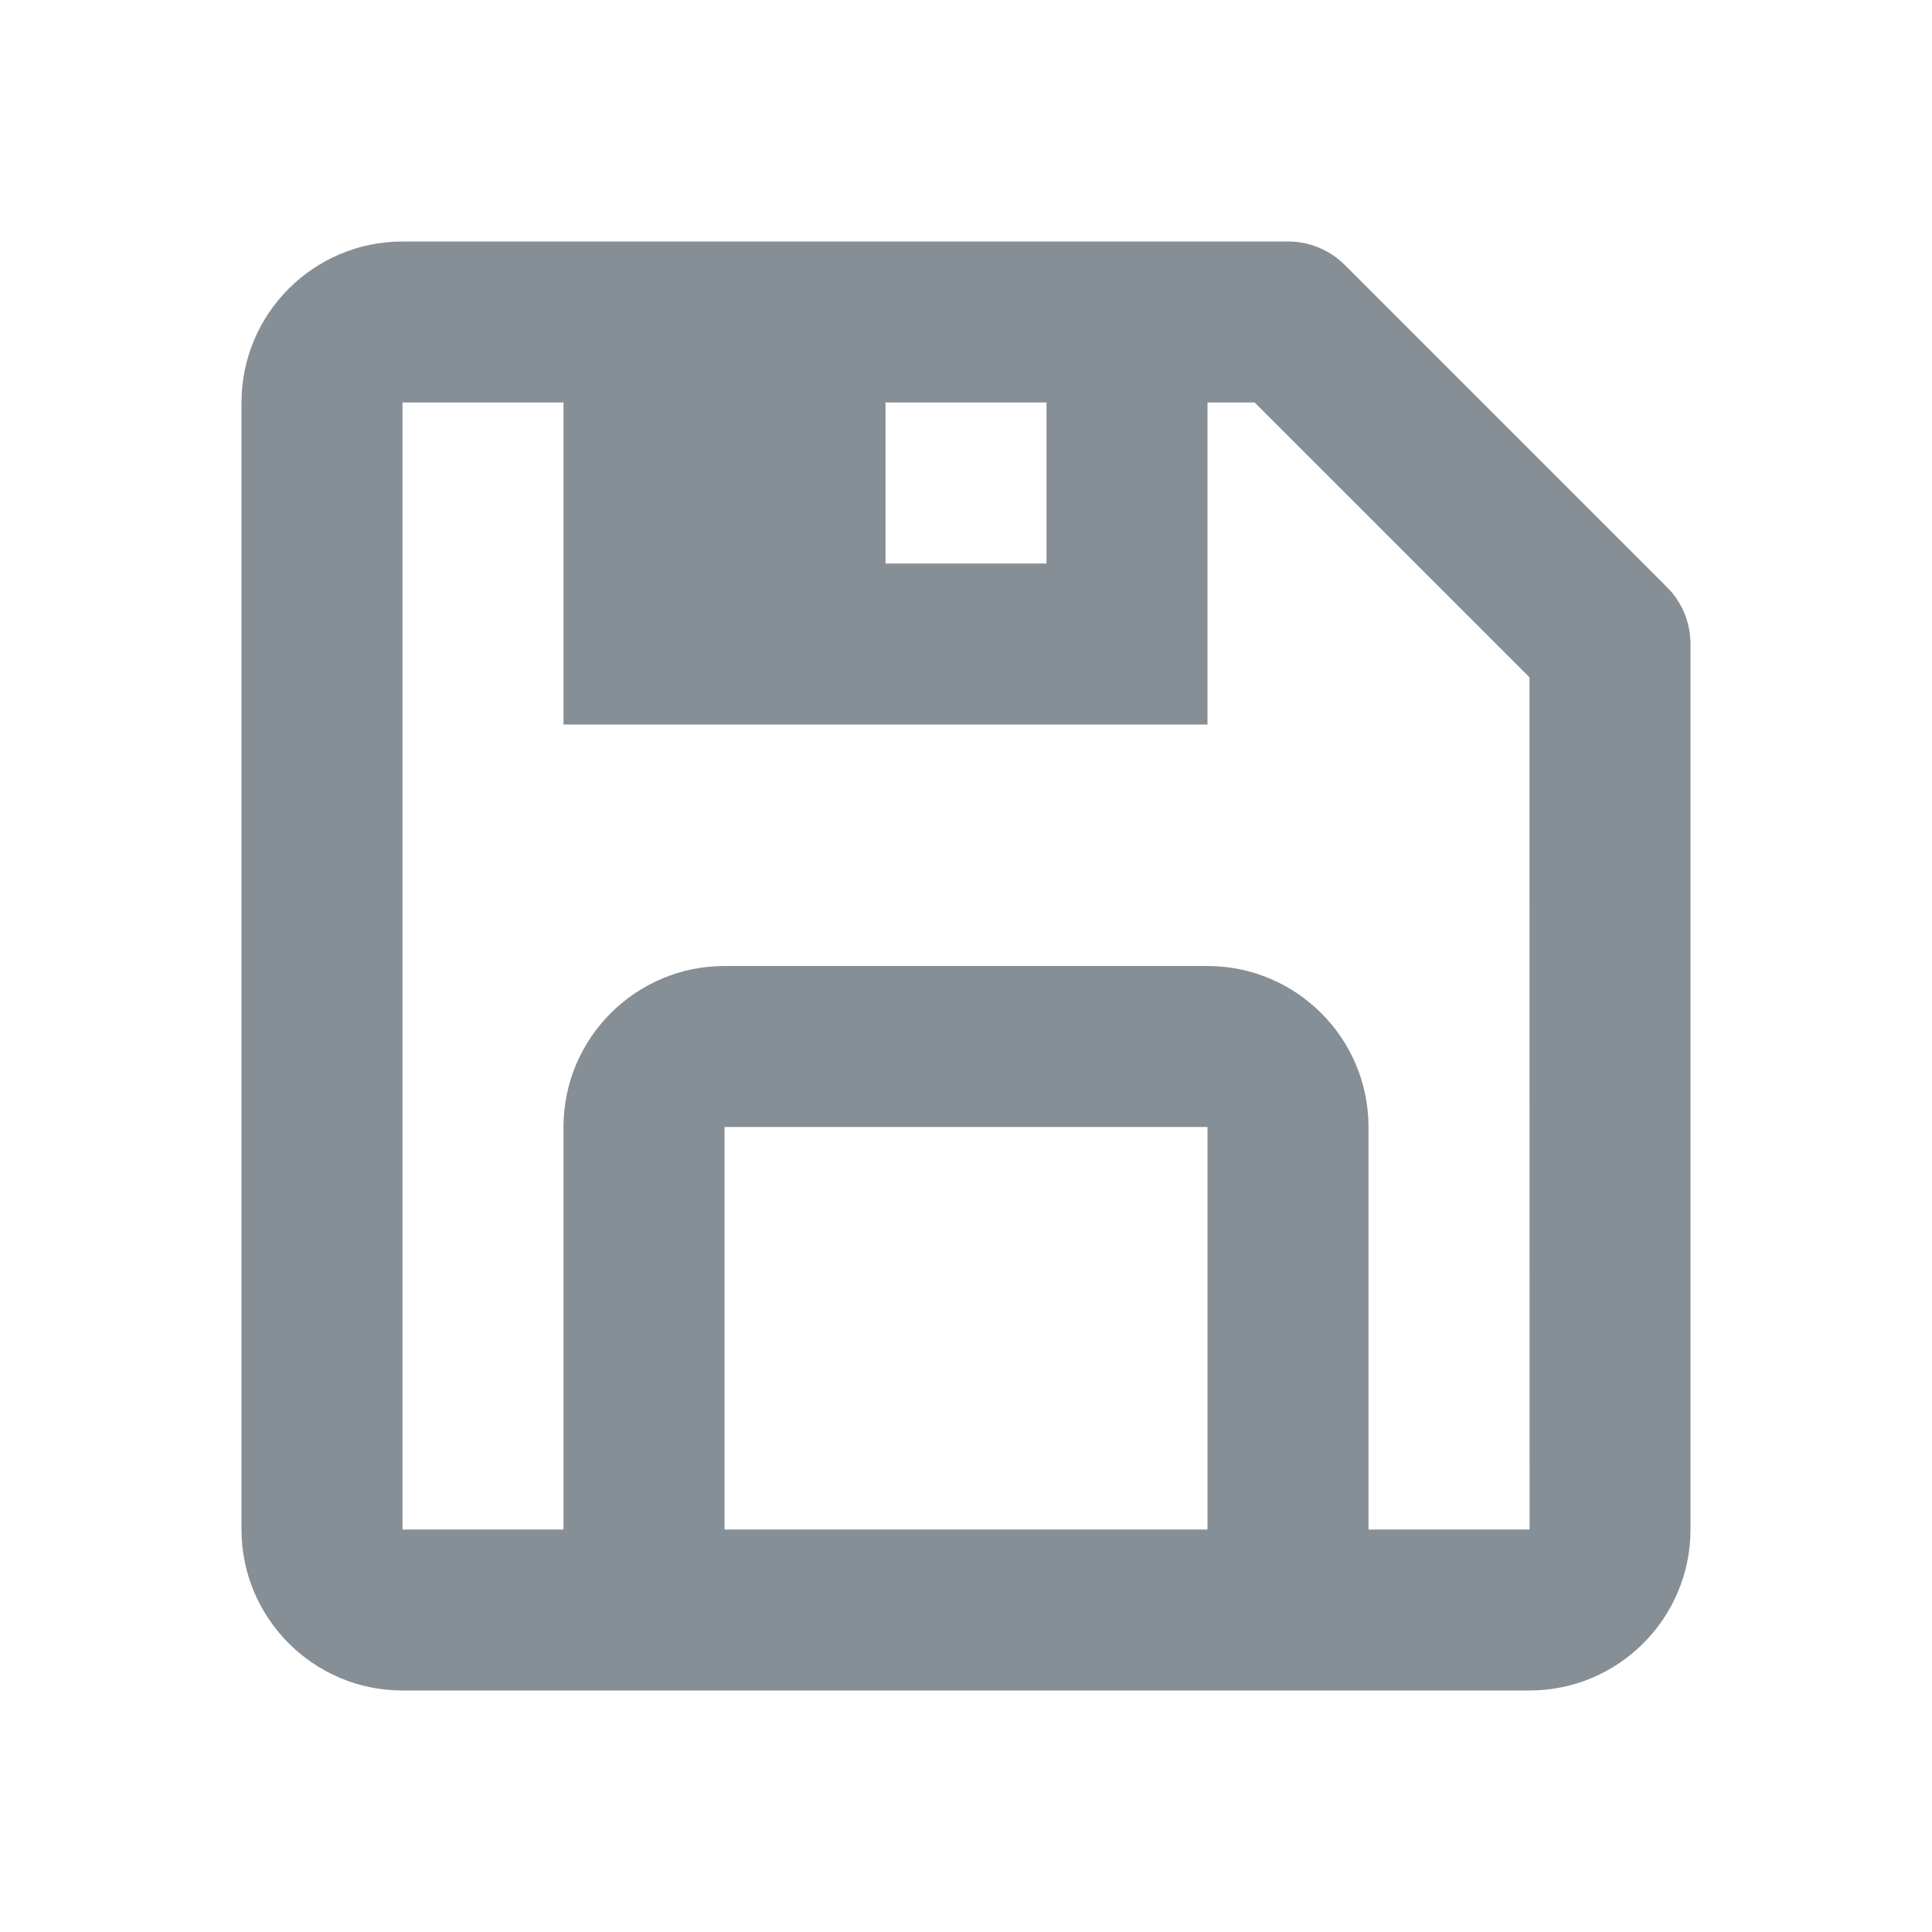
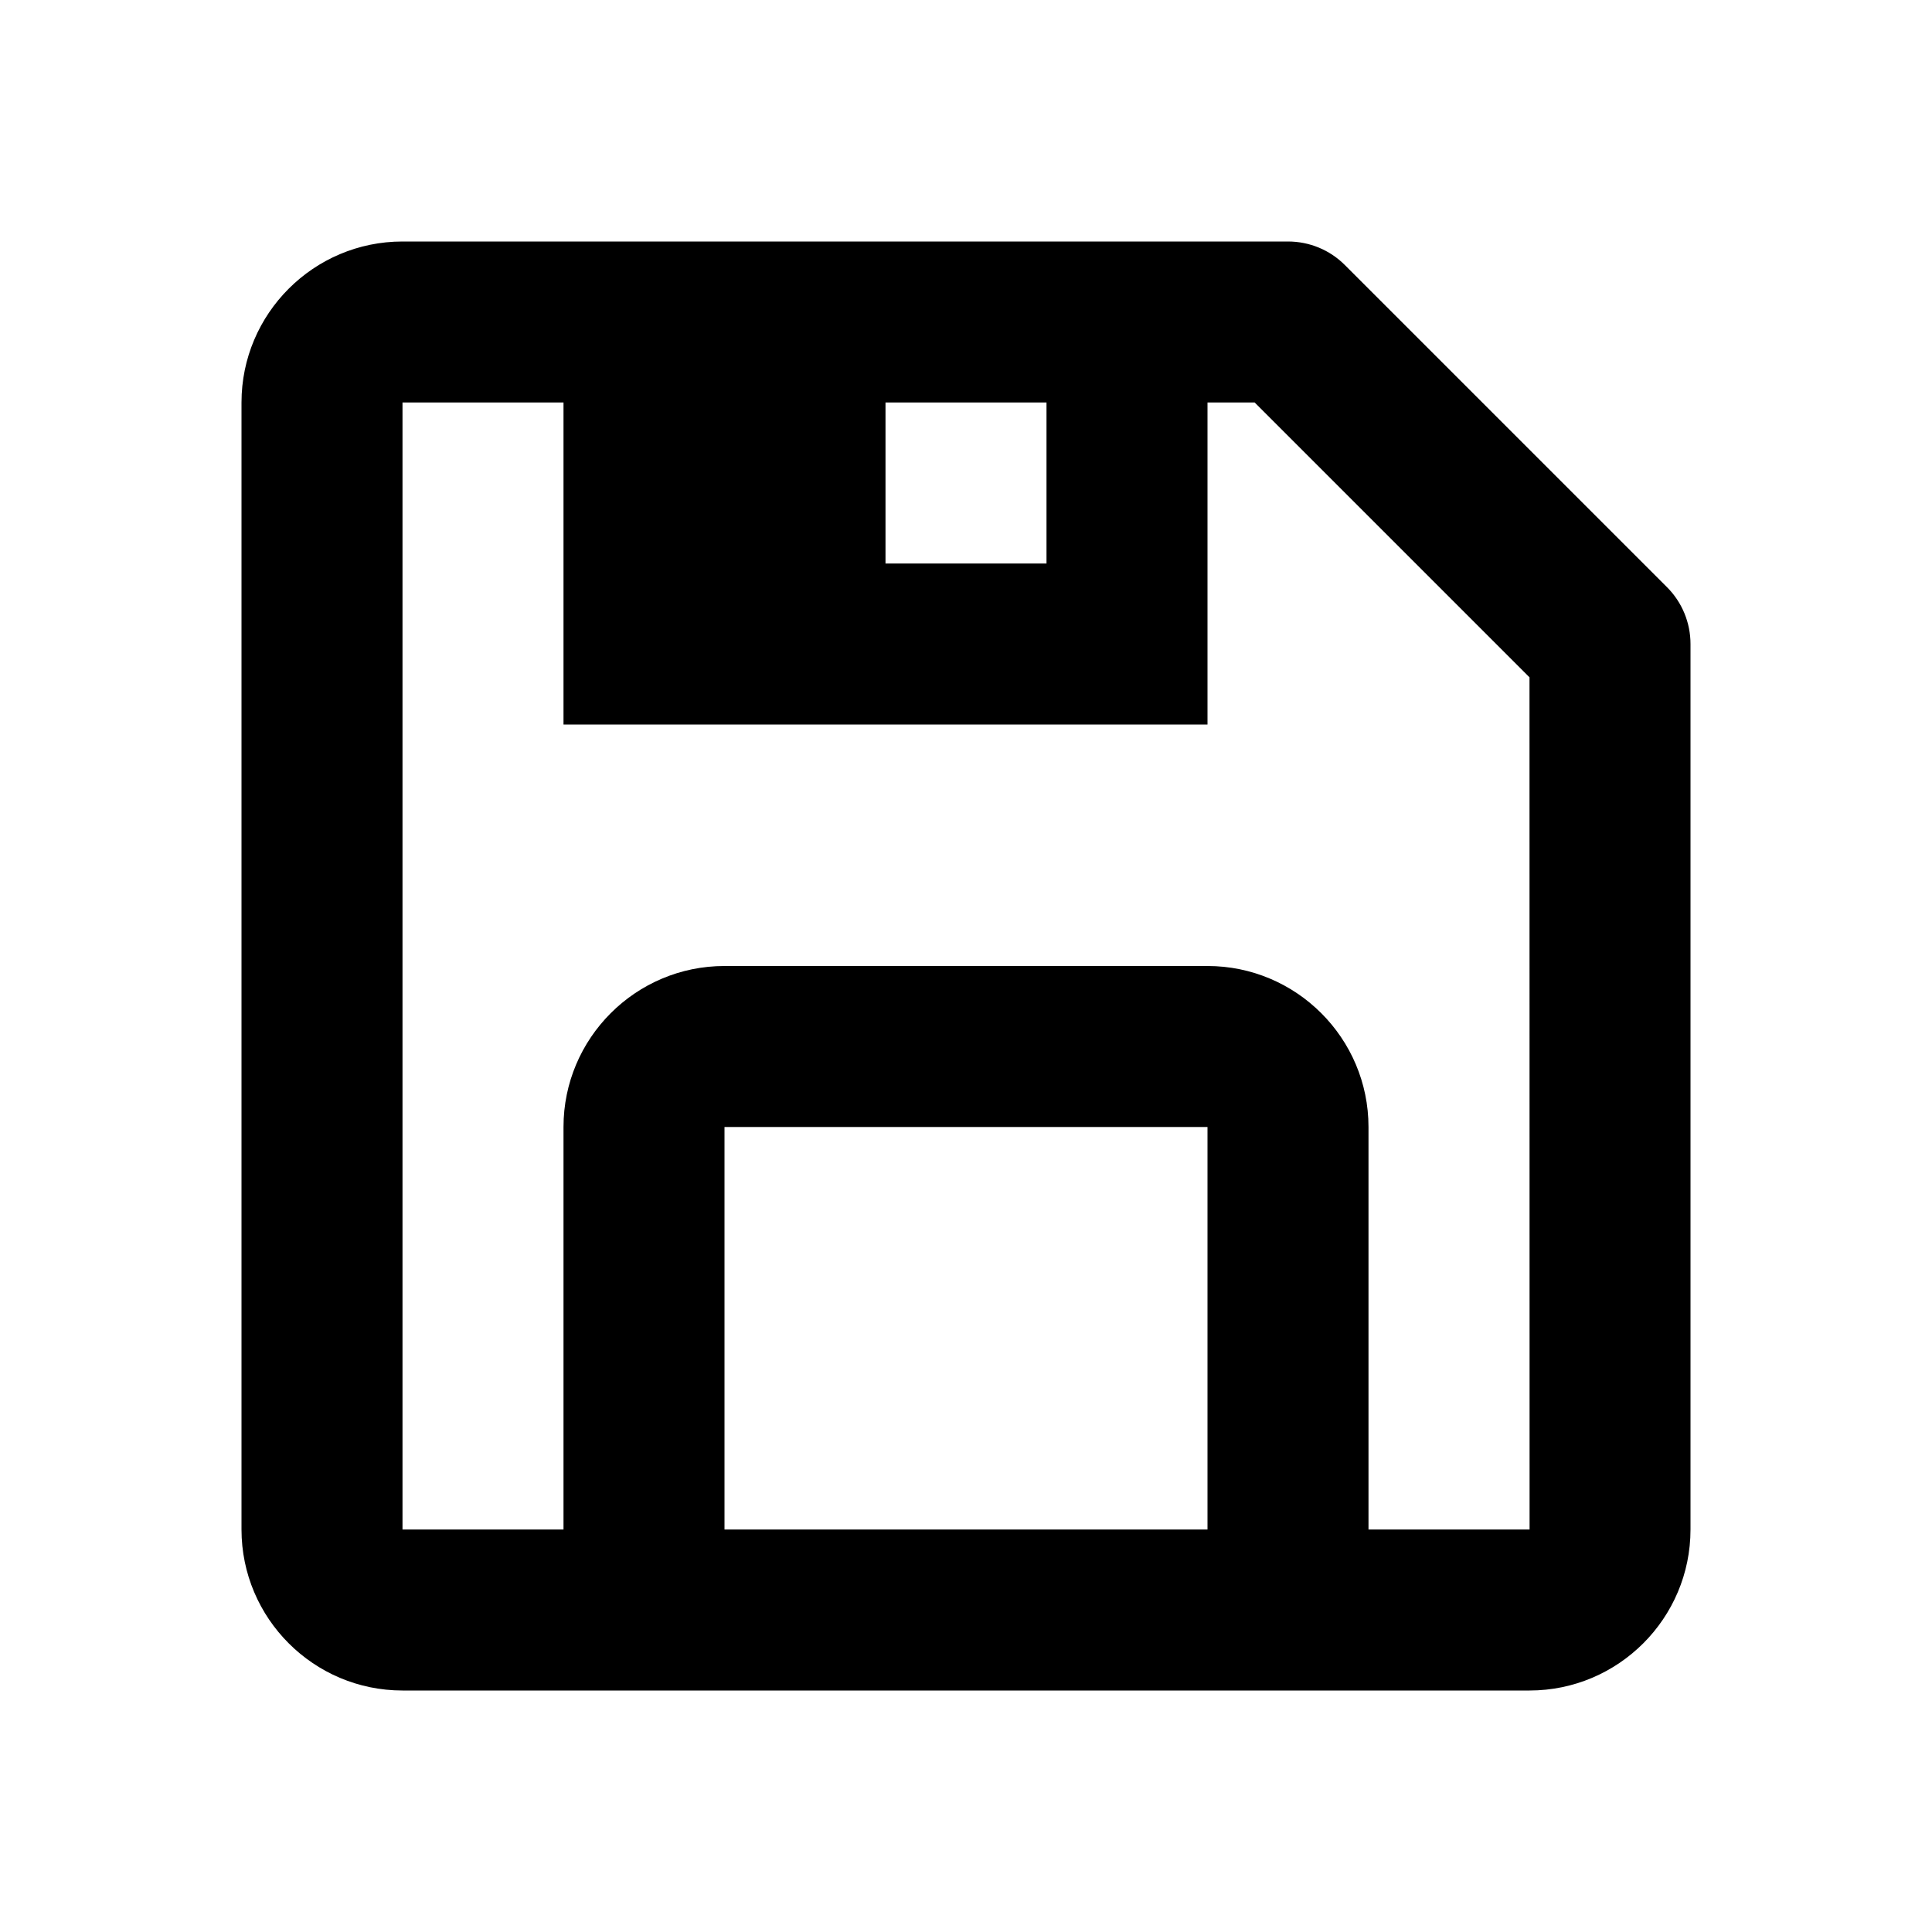
<svg xmlns="http://www.w3.org/2000/svg" width="24" height="24" viewBox="0 0 24 24" fill="none">
-   <path d="M5 21H19C20.103 21 21 20.103 21 19V8C21 7.735 20.895 7.48 20.707 7.293L16.707 3.293C16.52 3.105 16.266 3 16 3H5C3.897 3 3 3.897 3 5V19C3 20.103 3.897 21 5 21ZM15 19H9V14H15V19ZM13 7H11V5H13V7ZM5 5H7V9H9H11H13H14H15V5H15.586L19 8.414L19.001 19H17V14C17 12.897 16.103 12 15 12H9C7.897 12 7 12.897 7 14V19H5V5Z" fill="#868E96" />
+   <path d="M5 21H19C20.103 21 21 20.103 21 19V8C21 7.735 20.895 7.48 20.707 7.293L16.707 3.293C16.52 3.105 16.266 3 16 3H5C3.897 3 3 3.897 3 5V19C3 20.103 3.897 21 5 21ZM15 19H9V14H15V19ZM13 7H11V5H13V7ZM5 5H7V9H15V5H15.586L19 8.414L19.001 19H17V14C17 12.897 16.103 12 15 12H9C7.897 12 7 12.897 7 14V19H5V5Z" fill="black" />
</svg>
